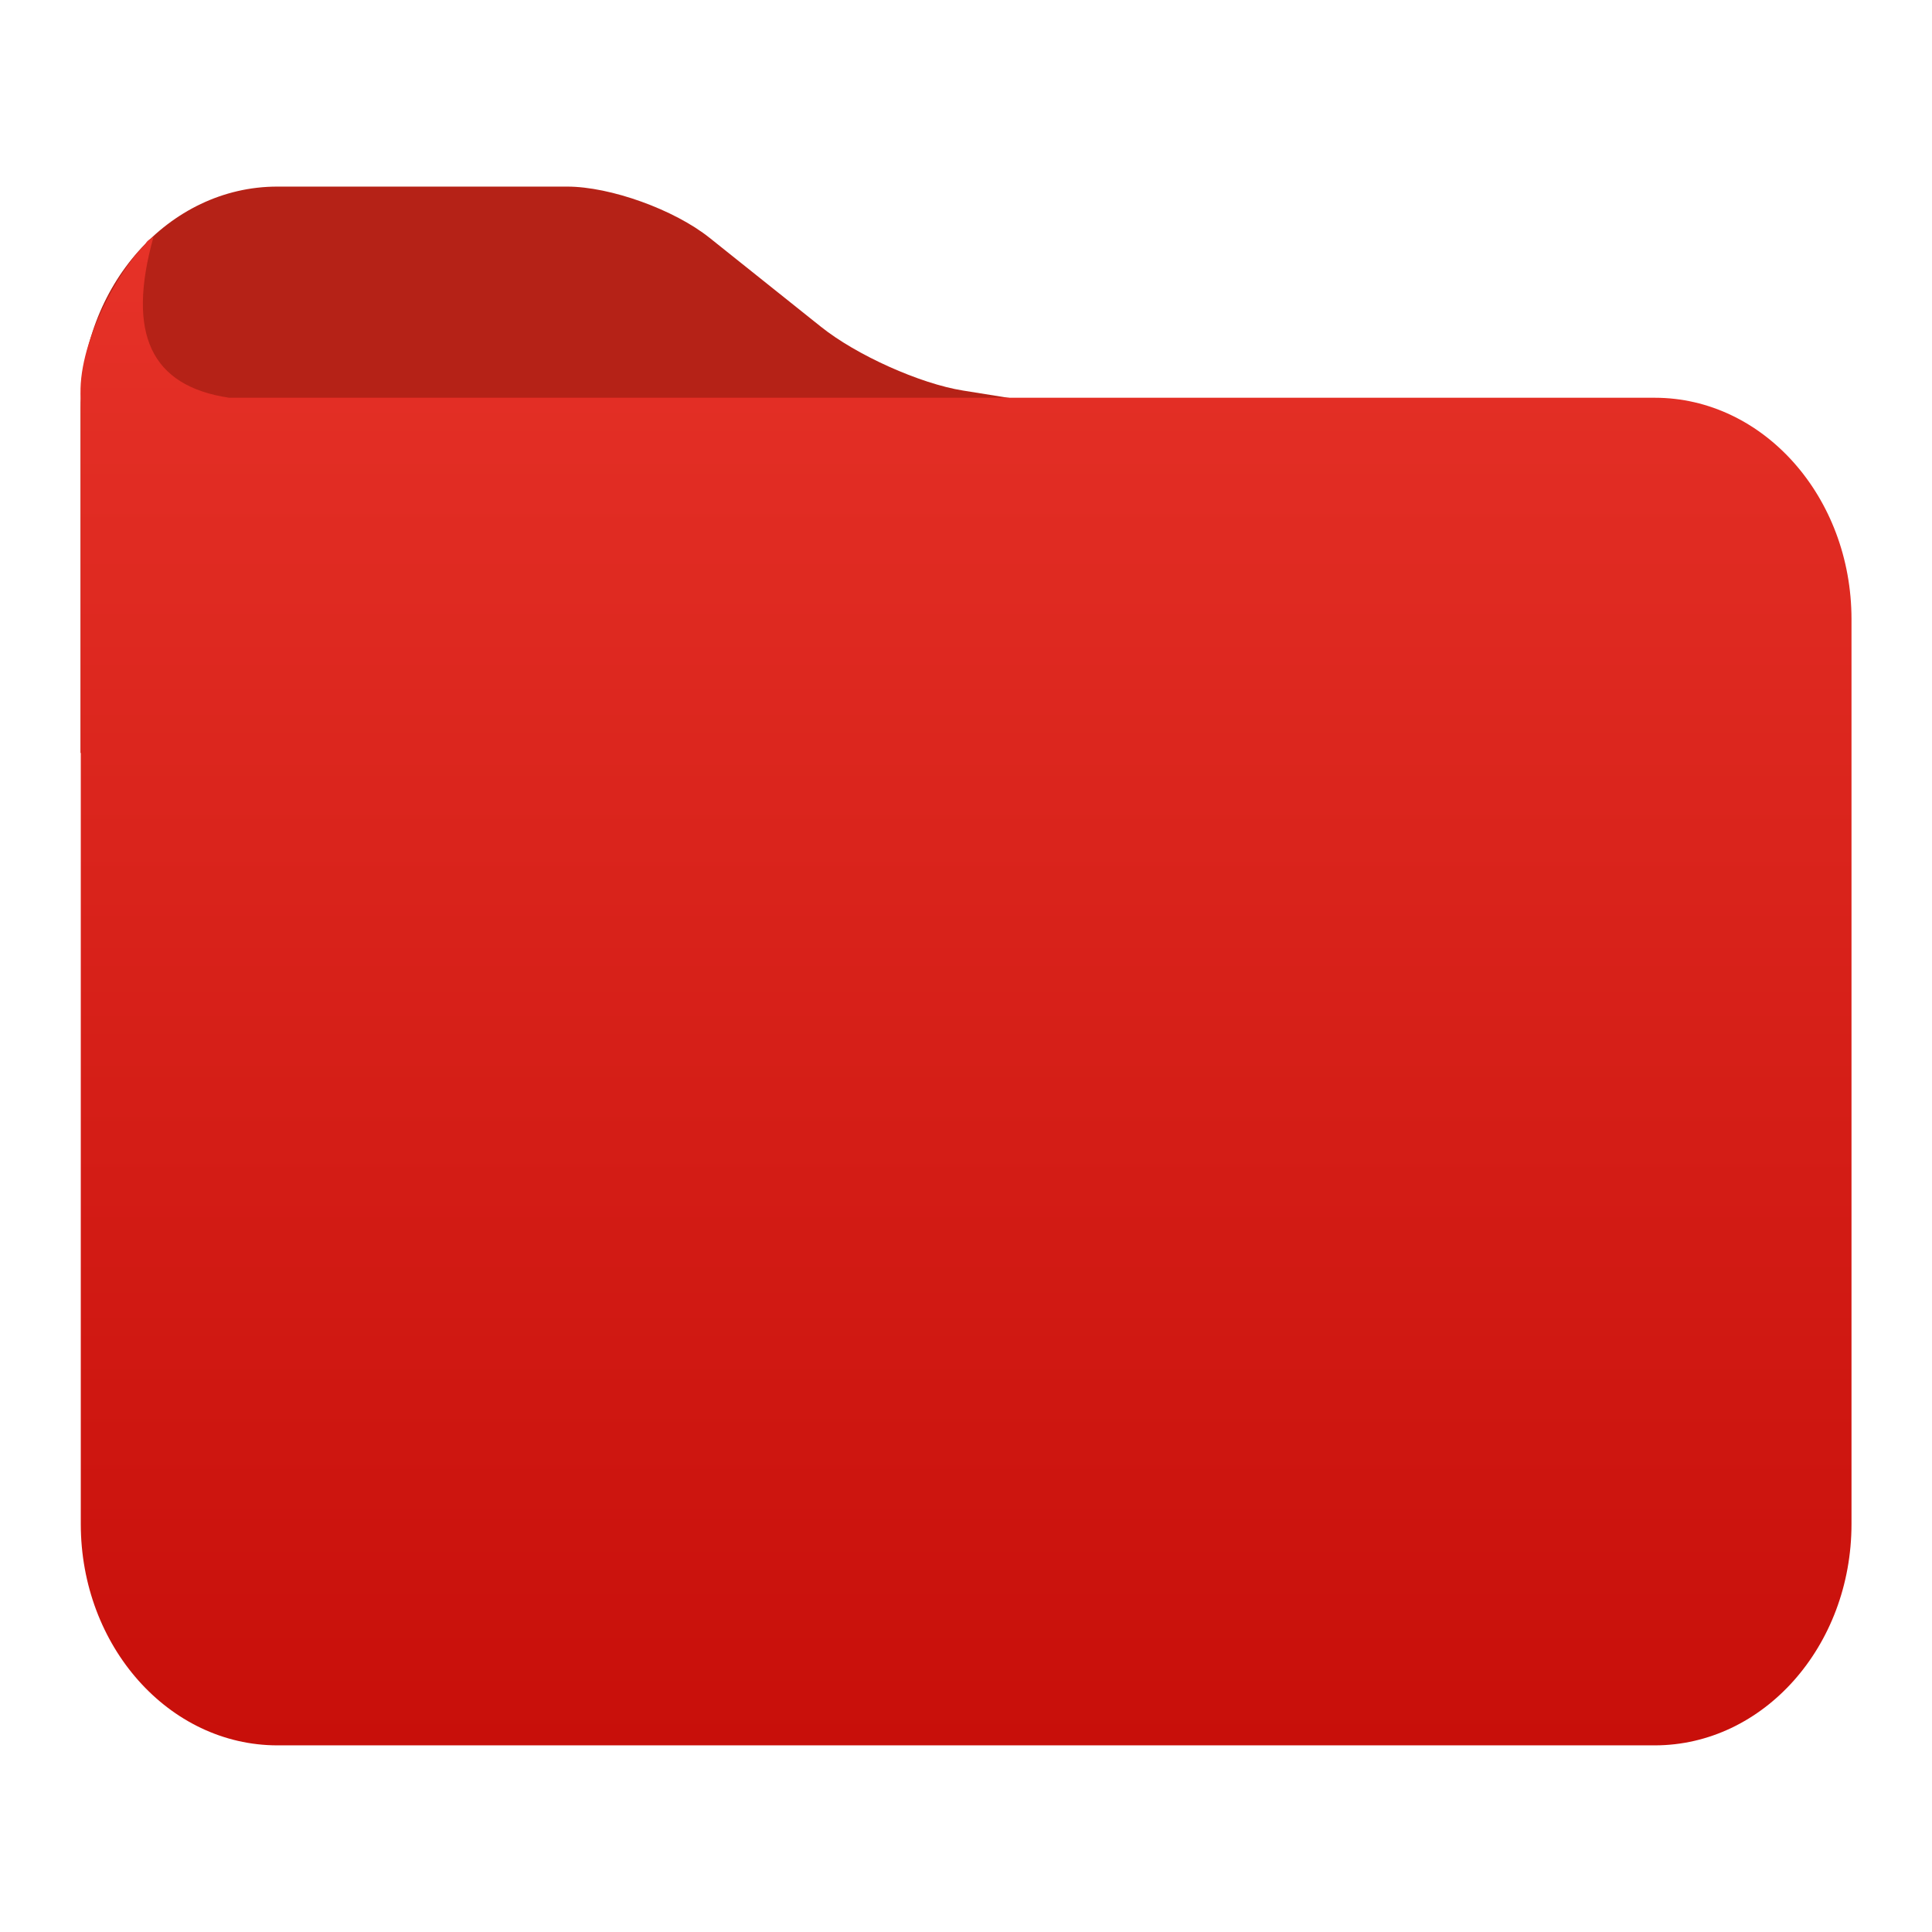
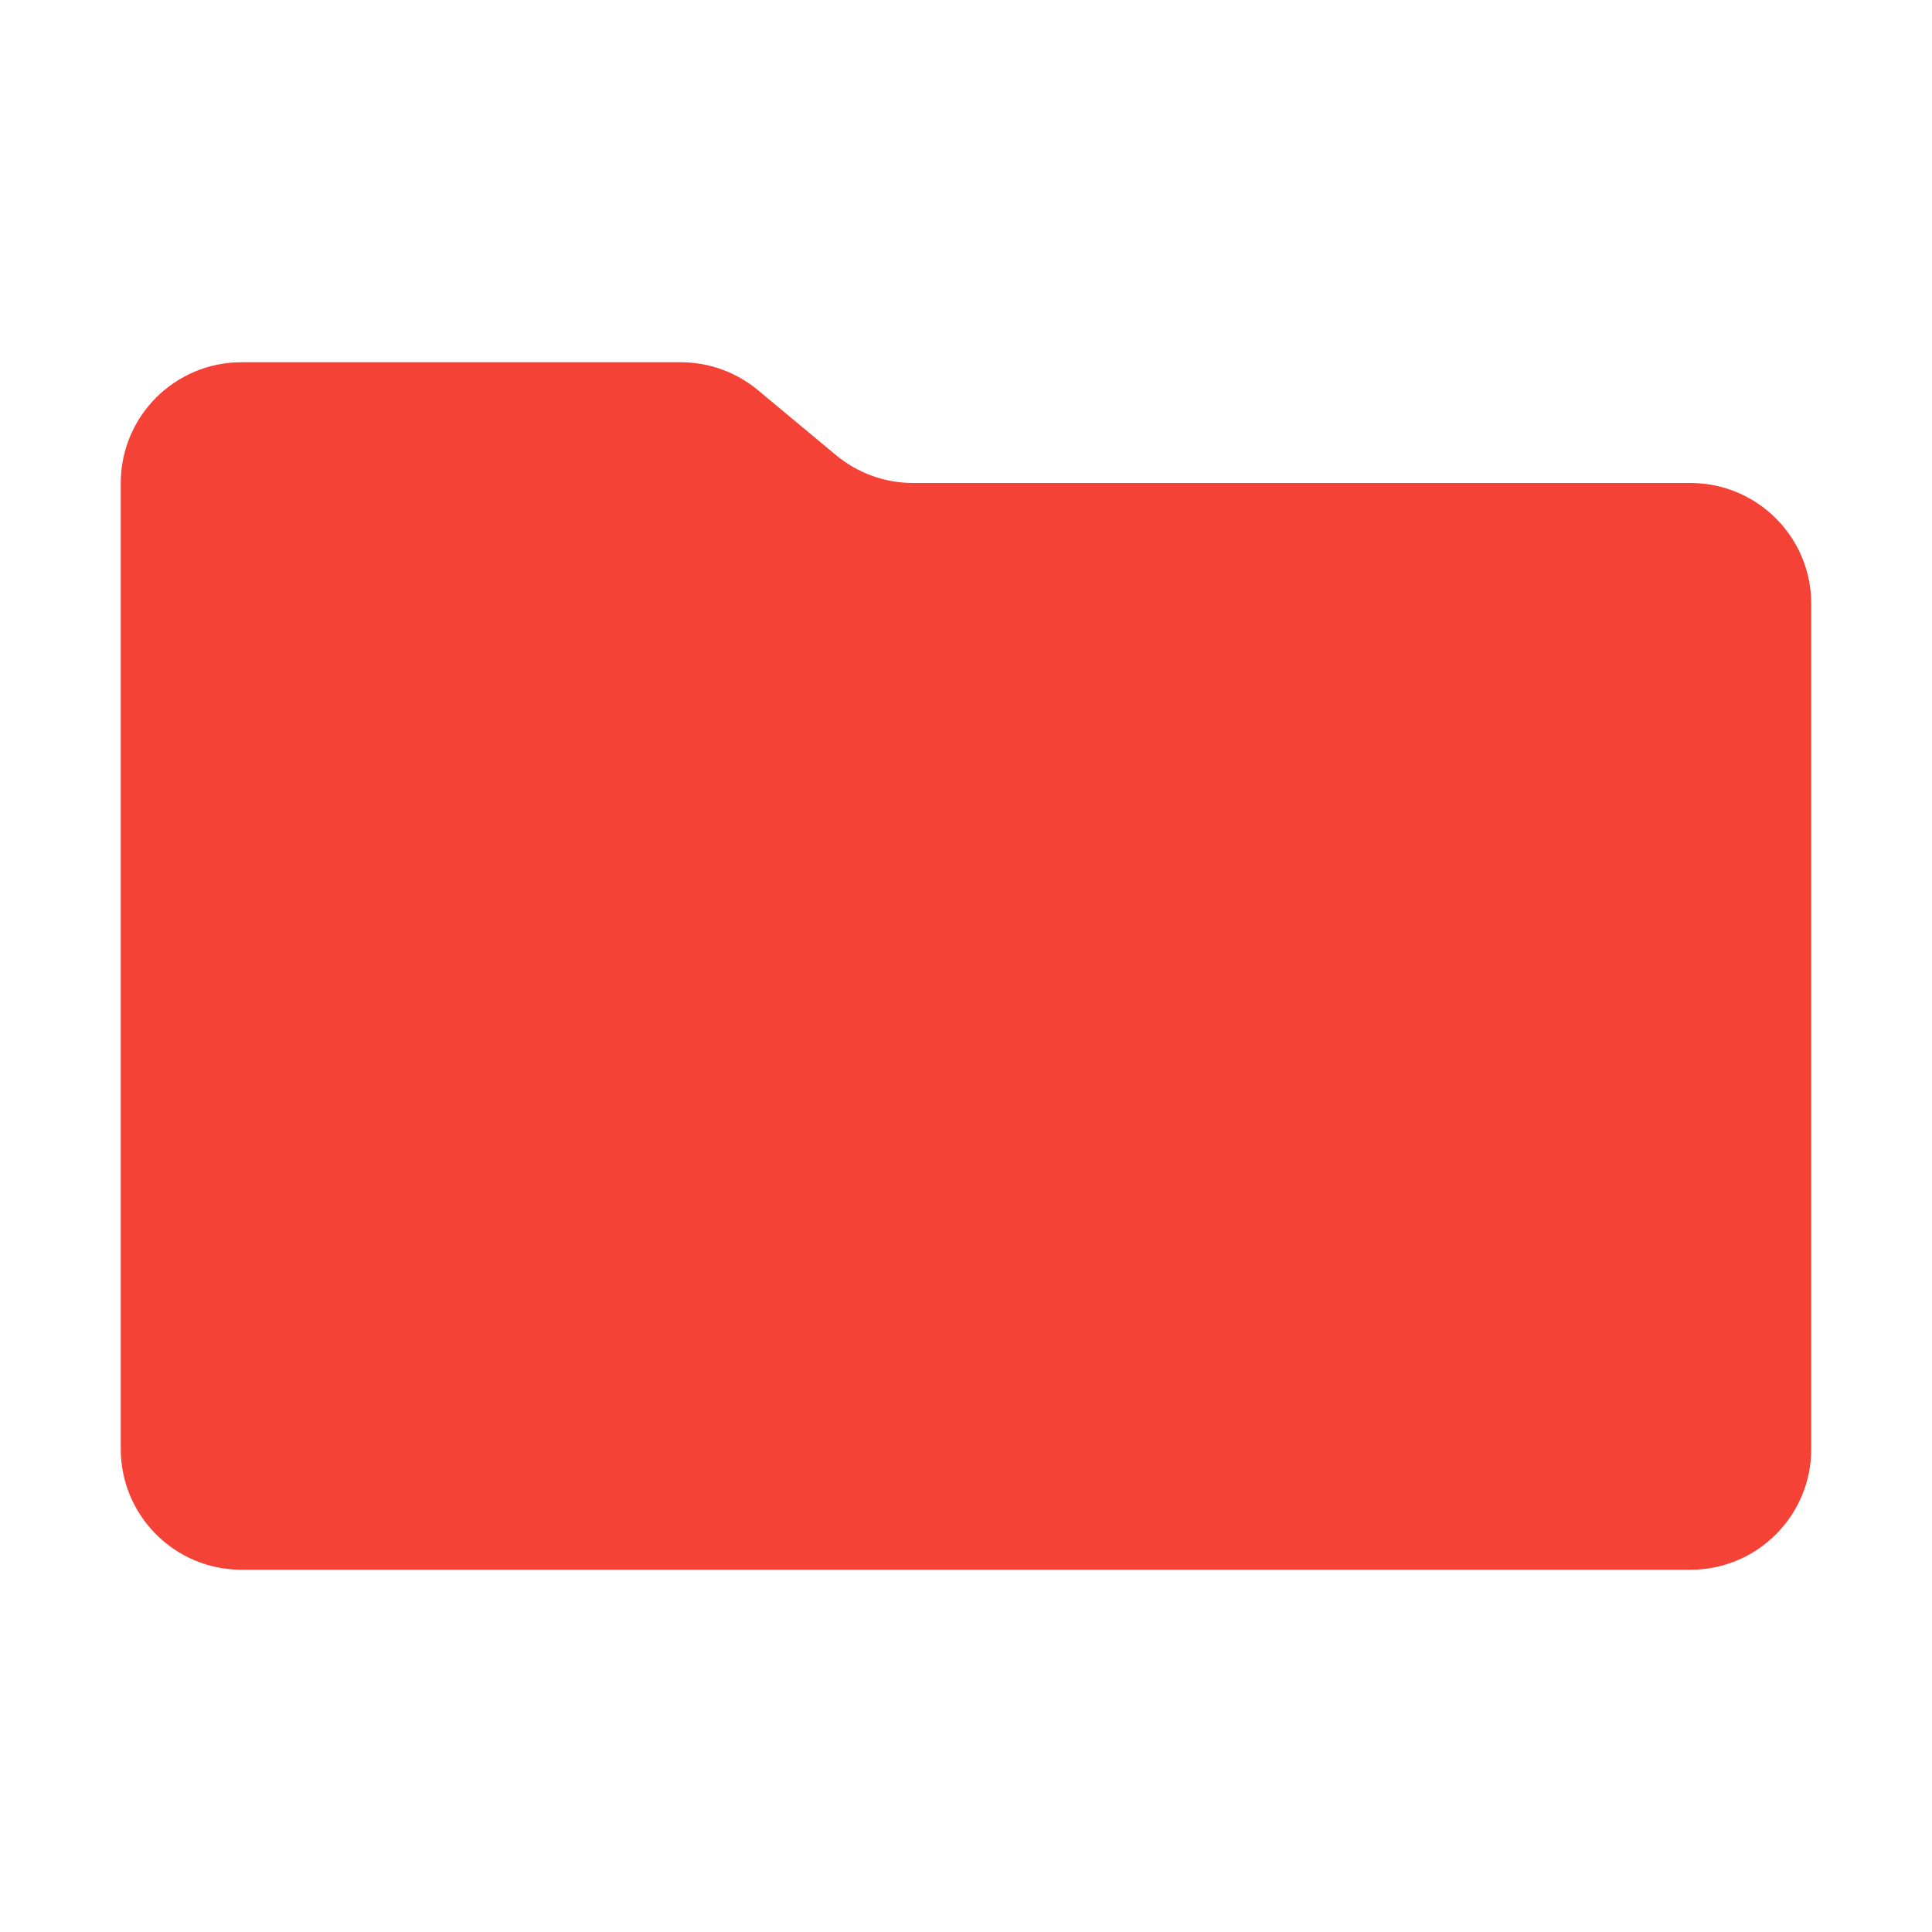
- <svg xmlns="http://www.w3.org/2000/svg" height="64px" viewBox="0 0 48 48" width="64px">
-   <linearGradient gradientUnits="userSpaceOnUse" x1="23.725" y1="12.142" x2="23.725" y2="46.208" id="gradient-0" spreadMethod="pad" gradientTransform="matrix(0.977602, 0, 0, 1.100001, 0.806302, -7.465478)">
-     <stop offset="0" style="stop-color: rgb(230, 50, 40);" />
-     <stop offset="1" style="stop-color: rgb(200, 15, 10);" />
-   </linearGradient>
-   <path d="M 41.864 11.009 L 2.001 18.708 L 2.001 10.136 C 2.001 7.1 4.193 4.636 6.889 4.636 L 14.091 4.636 C 15.164 4.636 16.753 5.207 17.632 5.911 L 20.397 8.119 C 21.276 8.823 22.857 9.533 23.925 9.703 L 32.089 11.009 L 41.864 11.009 Z" fill="#b52217" />
-   <path d="M 5.694 9.882 C 3.744 9.592 3.145 8.291 3.811 5.895 C 3.709 5.94 3.637 5.999 3.604 6.08 C 2.927 6.721 1.905 8.591 2.007 9.909 L 2.007 37.862 C 2.007 40.902 4.198 43.363 6.893 43.363 L 41.111 43.363 C 43.81 43.363 46 40.902 46 37.862 L 46 15.384 C 46 12.348 43.81 9.882 41.111 9.882 L 5.694 9.882 Z" style="paint-order: fill; fill: url('#gradient-0');" />
+ <svg xmlns="http://www.w3.org/2000/svg" viewBox="0 0 32 32">
+   <path fill="#f44336" d="m13.844 7.536-1.288-1.072A2 2 0 0 0 11.276 6H4a2 2 0 0 0-2 2v16a2 2 0 0 0 2 2h24a2 2 0 0 0 2-2V10a2 2 0 0 0-2-2H15.124a2 2 0 0 1-1.28-.464" />
</svg>
